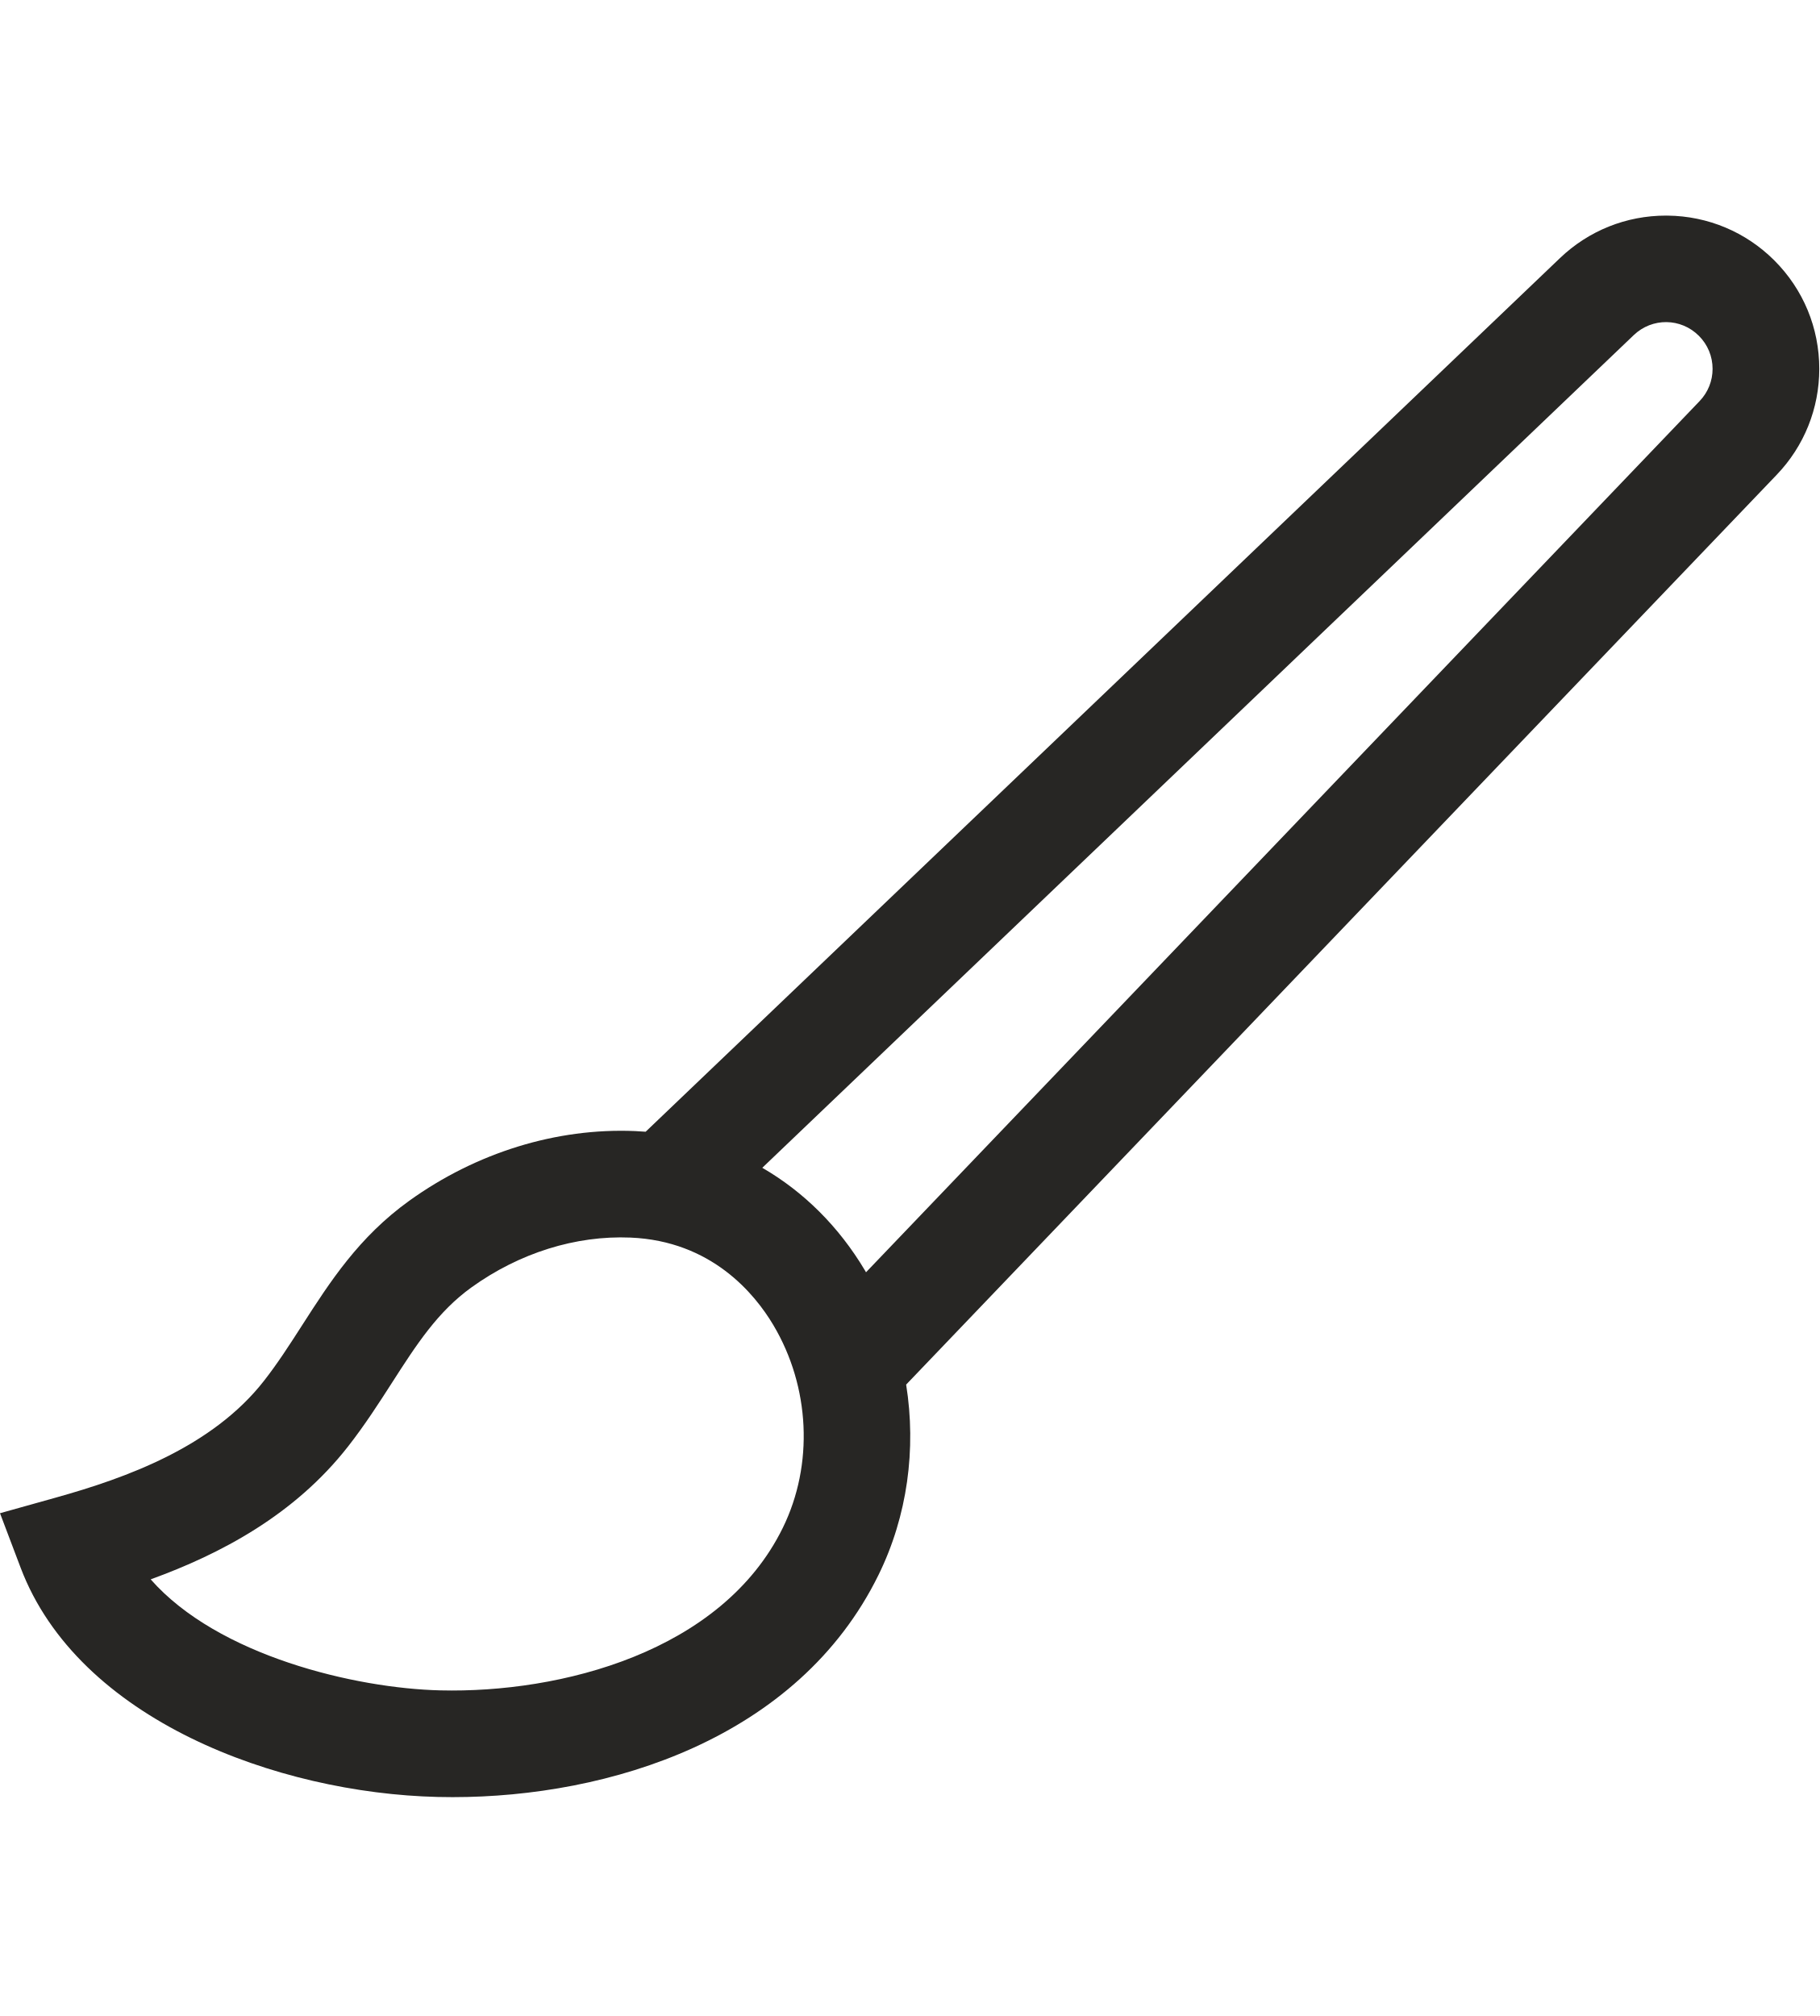
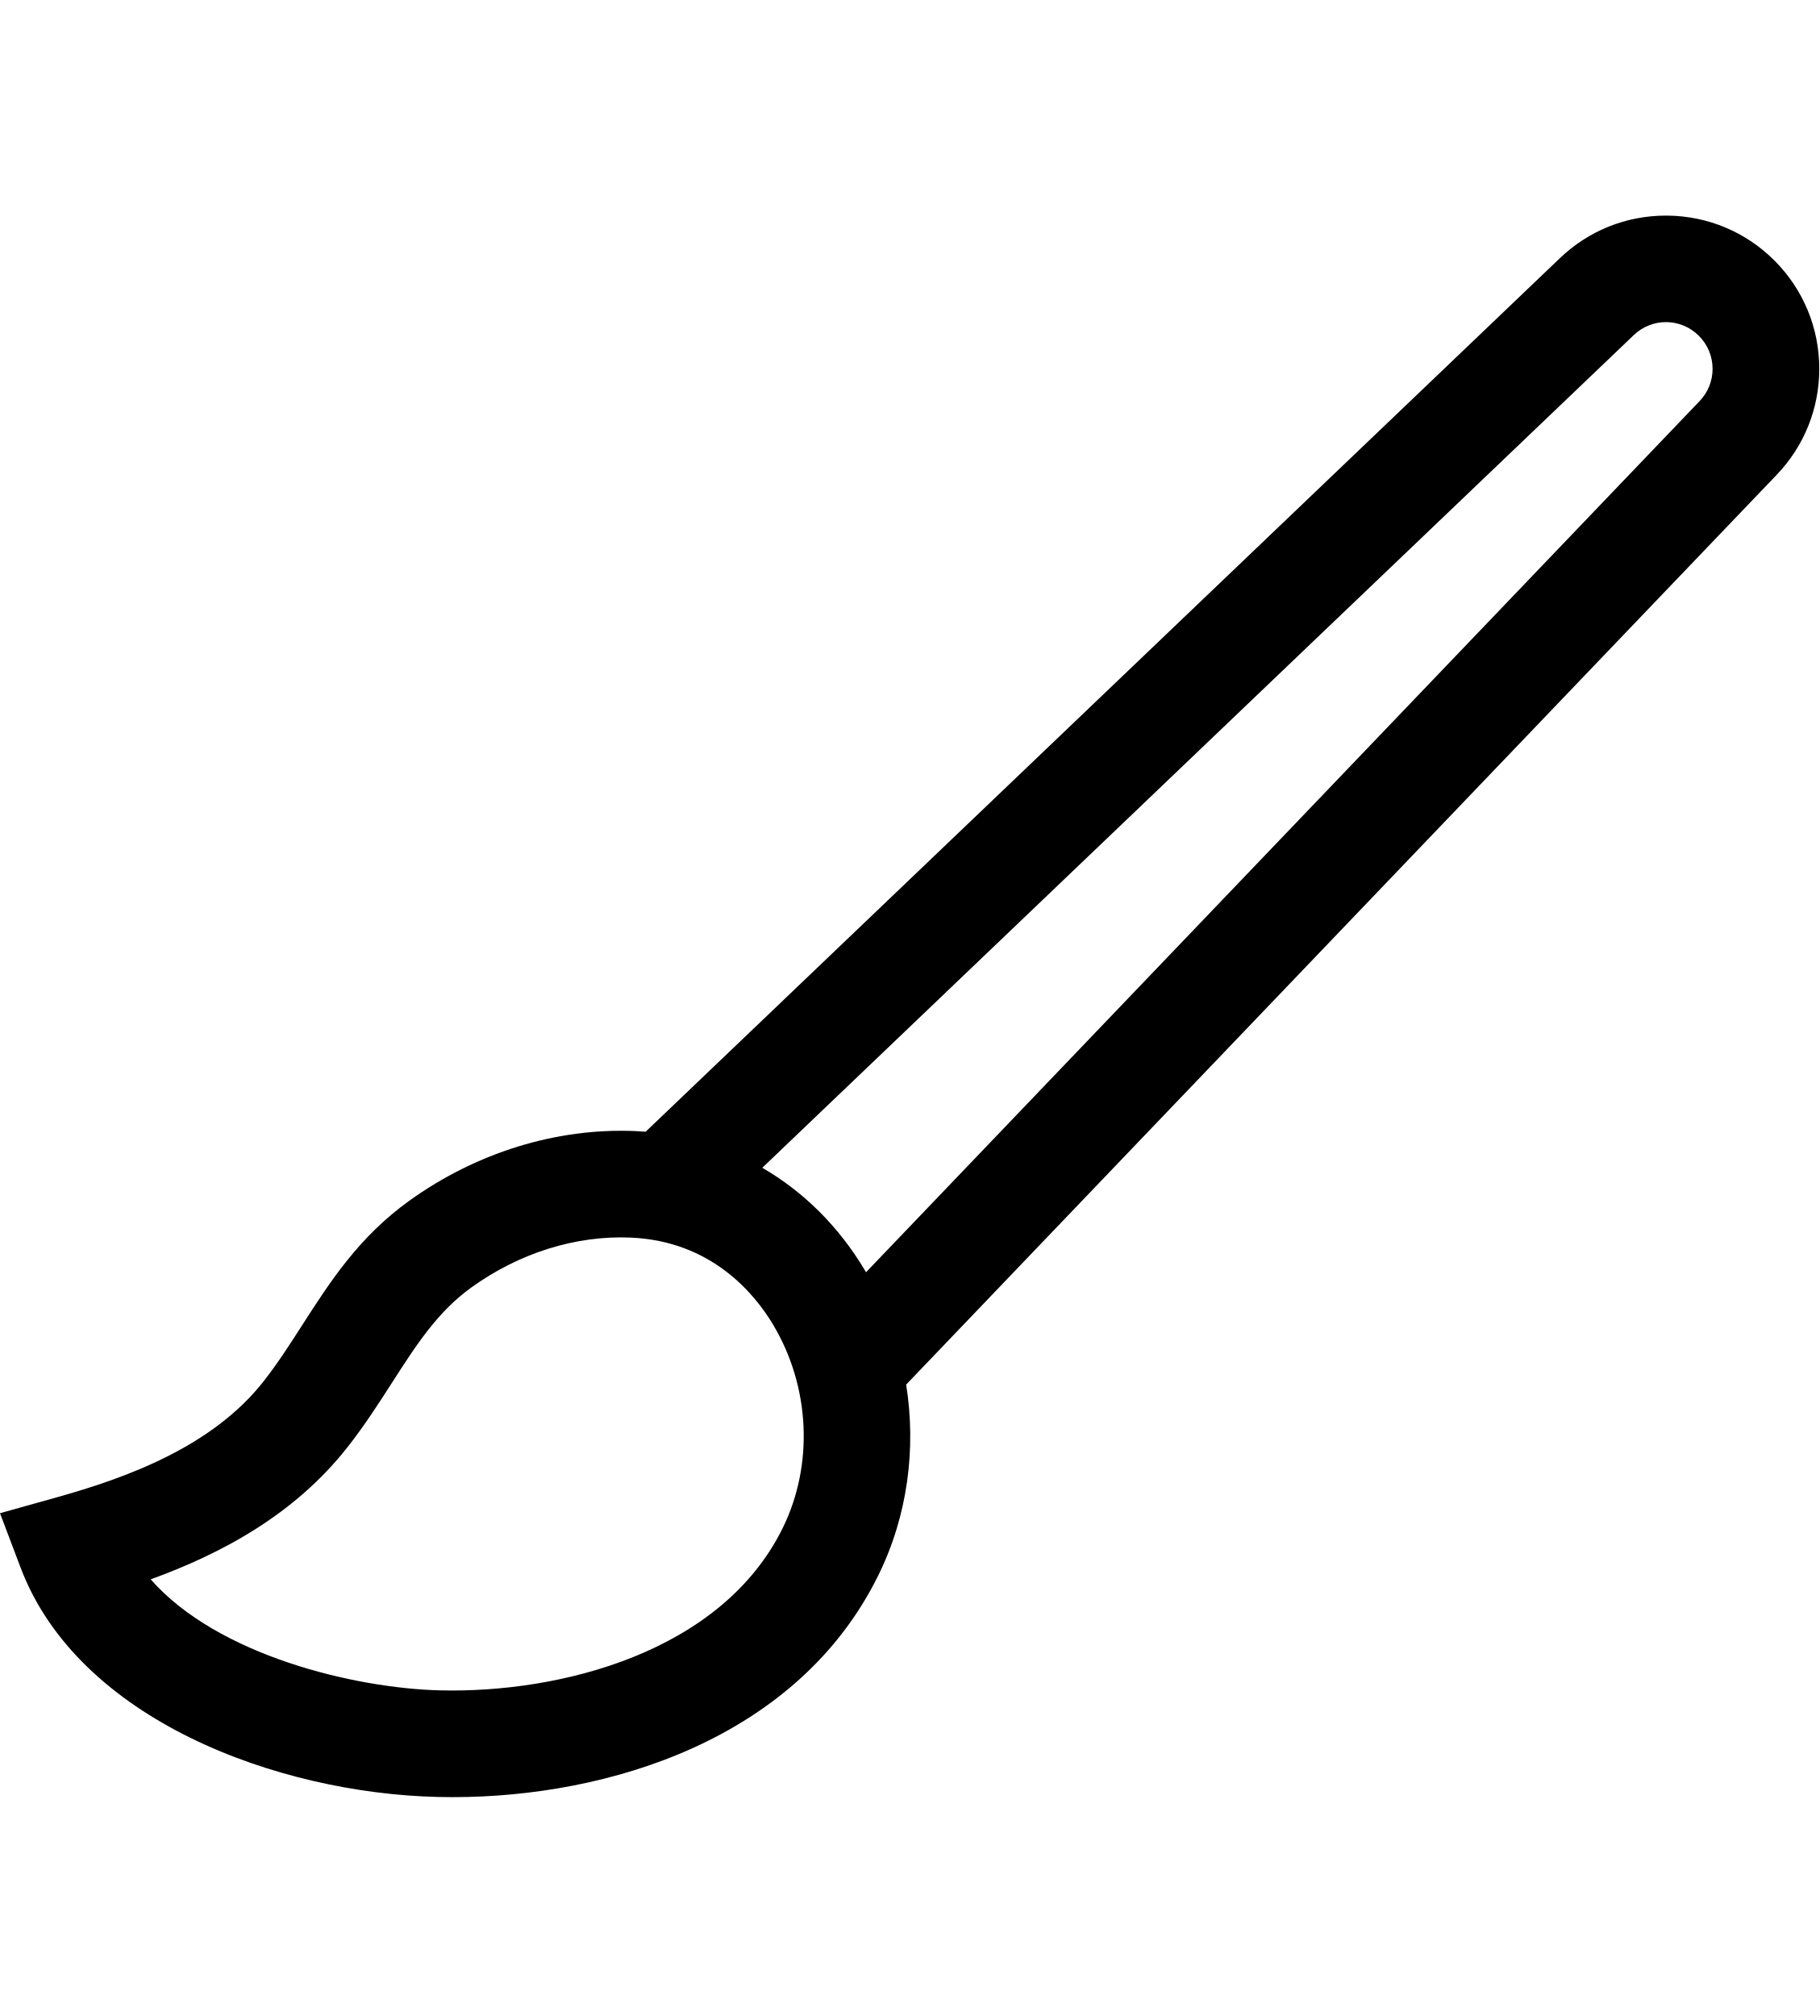
- <svg xmlns="http://www.w3.org/2000/svg" width="74" height="82" viewBox="0 0 512 512" aria-hidden="true">
-   <path d="M512 76.128C512 64.615 507.517 53.786 499.361 45.623C491.337 37.613 480.675 33.131 469.336 33.003C469.17 33.001 469.005 33 468.84 33C457.683 33 447.114 37.232 439.03 44.952L181.706 290.821C180.705 290.742 179.701 290.675 178.691 290.633C156.602 289.711 134.052 296.678 115.169 310.254C100.97 320.463 92.868 333.077 85.033 345.275C81.506 350.766 78.175 355.951 74.313 360.899C59.72 379.596 35.376 388.282 15.799 393.76L0 398.181L5.806 413.515C22.008 456.303 78.016 476.954 123.199 478.033C124.586 478.066 125.98 478.083 127.387 478.083C171.279 478.083 224.592 461.747 247.268 415.495C255.38 398.951 257.913 380.109 255.018 361.983L500.043 105.916C507.753 97.856 512 87.276 512 76.128ZM220.305 402.294C203.12 437.346 157.633 448.853 123.917 448.037C100.065 447.468 61.354 438.342 42.405 416.792C62.05 409.672 82.91 398.672 97.991 379.351C102.701 373.317 106.566 367.3 110.304 361.481C117.198 350.749 123.151 341.478 132.707 334.609C146.157 324.939 162.03 319.964 177.437 320.611C200.233 321.564 212.403 336.428 217.628 345.204C228.001 362.629 229.028 384.504 220.305 402.294ZM478.339 85.184L243.723 330.372C243.624 330.203 243.532 330.032 243.431 329.864C236.064 317.489 226.145 307.69 214.533 300.968L459.777 66.641C464.98 61.672 473.047 61.763 478.124 66.835C480.606 69.318 481.973 72.62 481.973 76.128C481.974 79.518 480.682 82.734 478.339 85.184Z" fill="#272624" />
+ <svg xmlns="http://www.w3.org/2000/svg" class="card-icon" width="74" height="82" viewBox="0 0 512 512" aria-hidden="true">
+   <path d="M512 76.128C512 64.615 507.517 53.786 499.361 45.623C491.337 37.613 480.675 33.131 469.336 33.003C469.17 33.001 469.005 33 468.84 33C457.683 33 447.114 37.232 439.03 44.952L181.706 290.821C180.705 290.742 179.701 290.675 178.691 290.633C156.602 289.711 134.052 296.678 115.169 310.254C100.97 320.463 92.868 333.077 85.033 345.275C81.506 350.766 78.175 355.951 74.313 360.899C59.72 379.596 35.376 388.282 15.799 393.76L0 398.181L5.806 413.515C22.008 456.303 78.016 476.954 123.199 478.033C124.586 478.066 125.98 478.083 127.387 478.083C171.279 478.083 224.592 461.747 247.268 415.495C255.38 398.951 257.913 380.109 255.018 361.983L500.043 105.916C507.753 97.856 512 87.276 512 76.128ZM220.305 402.294C203.12 437.346 157.633 448.853 123.917 448.037C100.065 447.468 61.354 438.342 42.405 416.792C62.05 409.672 82.91 398.672 97.991 379.351C102.701 373.317 106.566 367.3 110.304 361.481C117.198 350.749 123.151 341.478 132.707 334.609C146.157 324.939 162.03 319.964 177.437 320.611C200.233 321.564 212.403 336.428 217.628 345.204C228.001 362.629 229.028 384.504 220.305 402.294ZM478.339 85.184L243.723 330.372C243.624 330.203 243.532 330.032 243.431 329.864C236.064 317.489 226.145 307.69 214.533 300.968L459.777 66.641C464.98 61.672 473.047 61.763 478.124 66.835C480.606 69.318 481.973 72.62 481.973 76.128C481.974 79.518 480.682 82.734 478.339 85.184Z" />
</svg>
